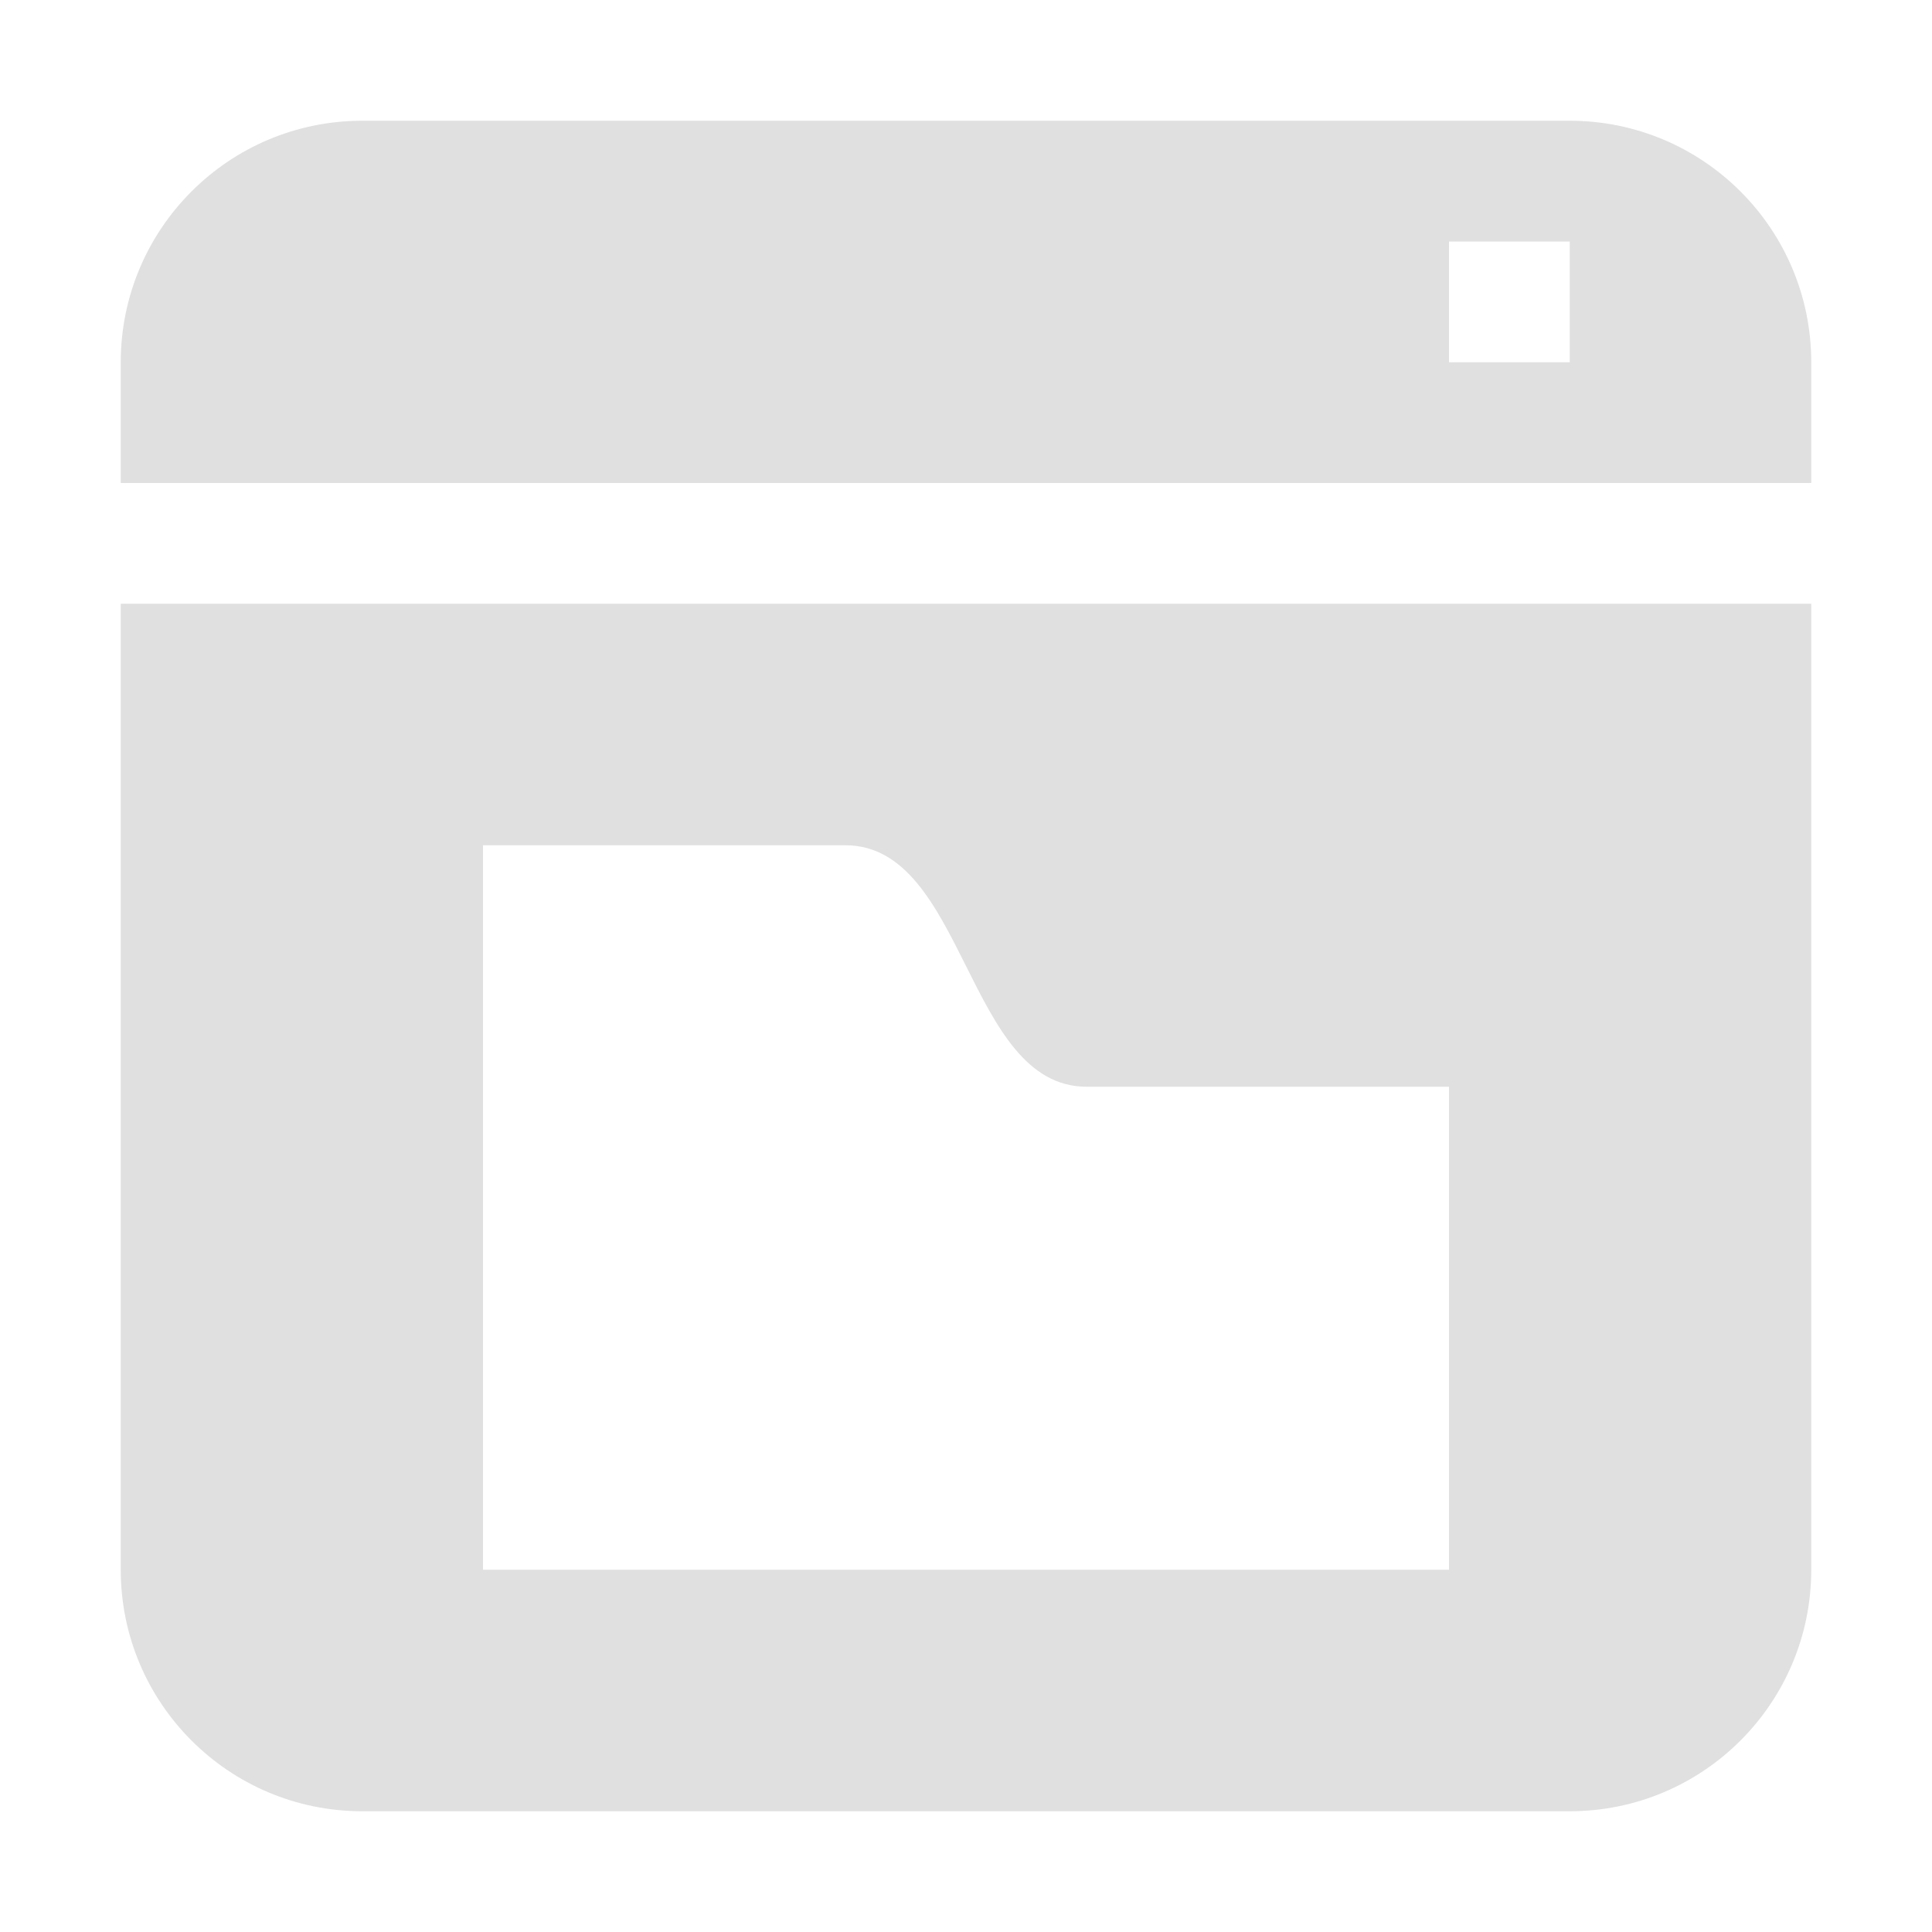
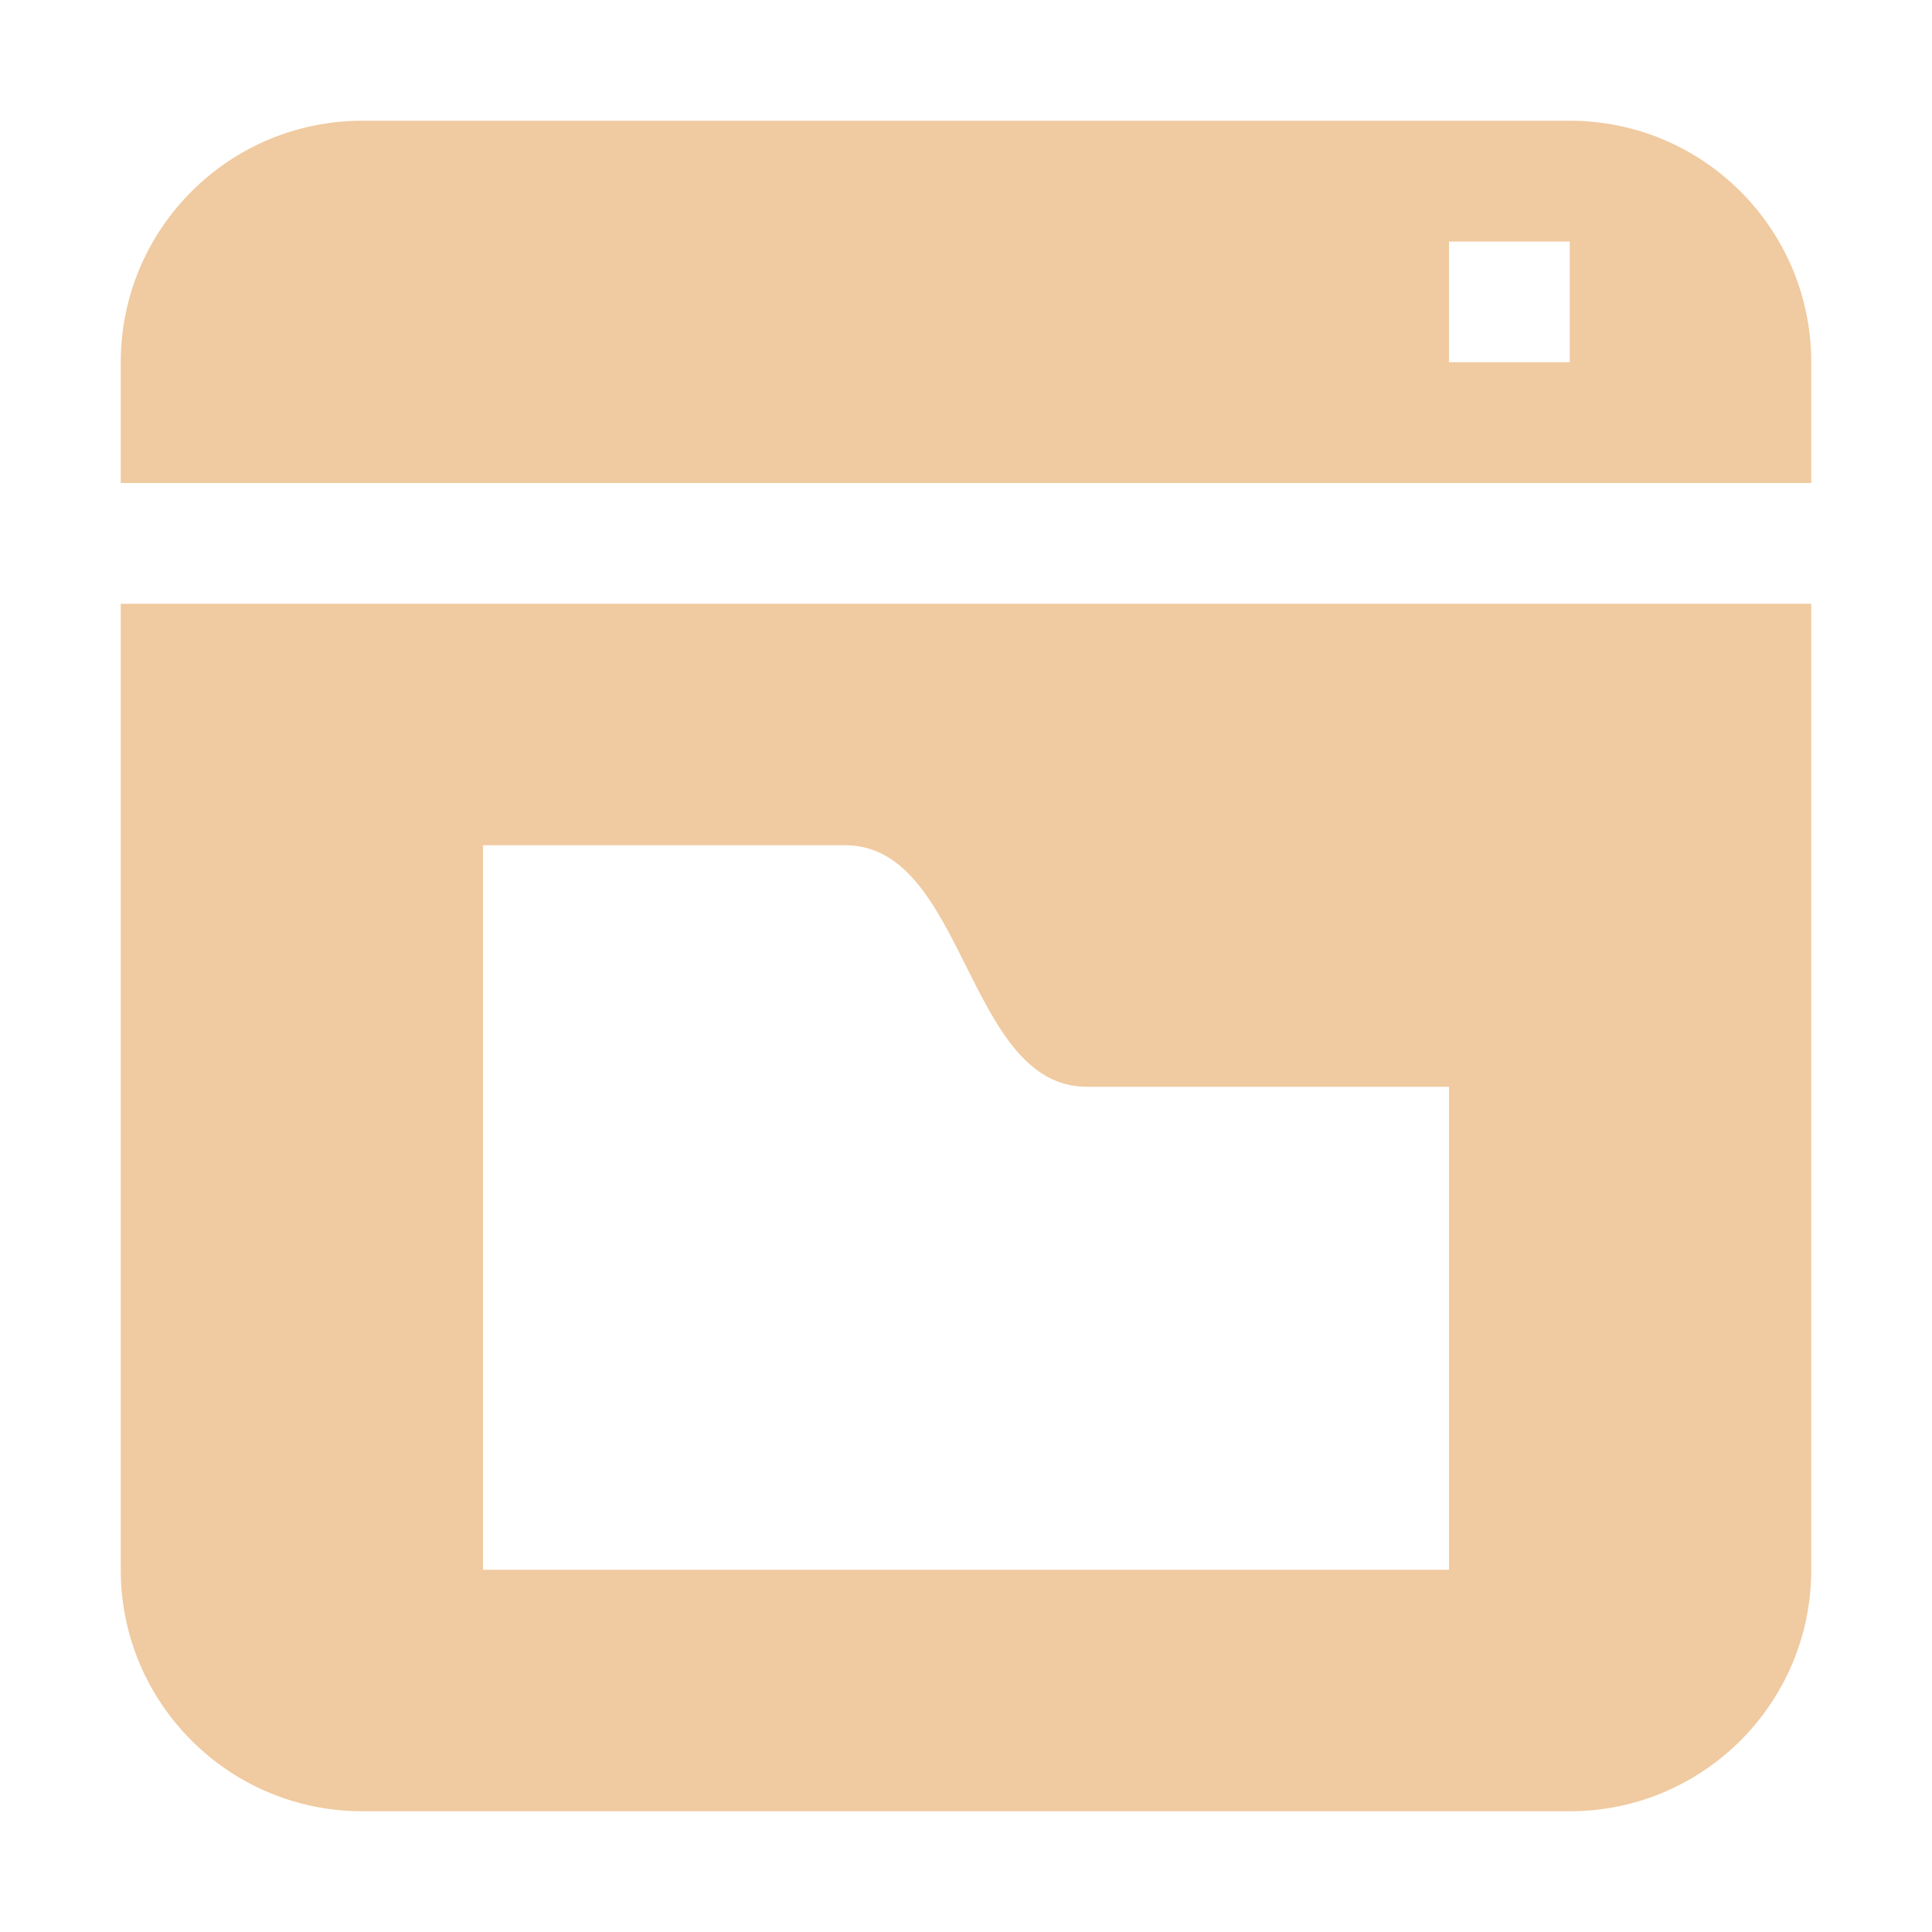
<svg xmlns="http://www.w3.org/2000/svg" width="16" height="16">
-   <path fill="#e0e0e0" d="M3 1a2 2 0 0 0-2 2v1h14V3a2 2 0 0 0-2-2zm9 1h1v1h-1zM1 5v8a2 2 0 0 0 2 2h10a2 2 0 0 0 2-2V5zm3 2h3c1 0 1 2 2 2h3v4H4z" />
+   <path fill="#f0caa0" d="M3 1a2 2 0 00-2 2v1h14V3a2 2 0 00-2-2zm9 1h1v1h-1zM1 5v8a2 2 0 002 2h10a2 2 0 002-2V5zm3 2h3c1 0 1 2 2 2h3v4H4z" />
</svg>
